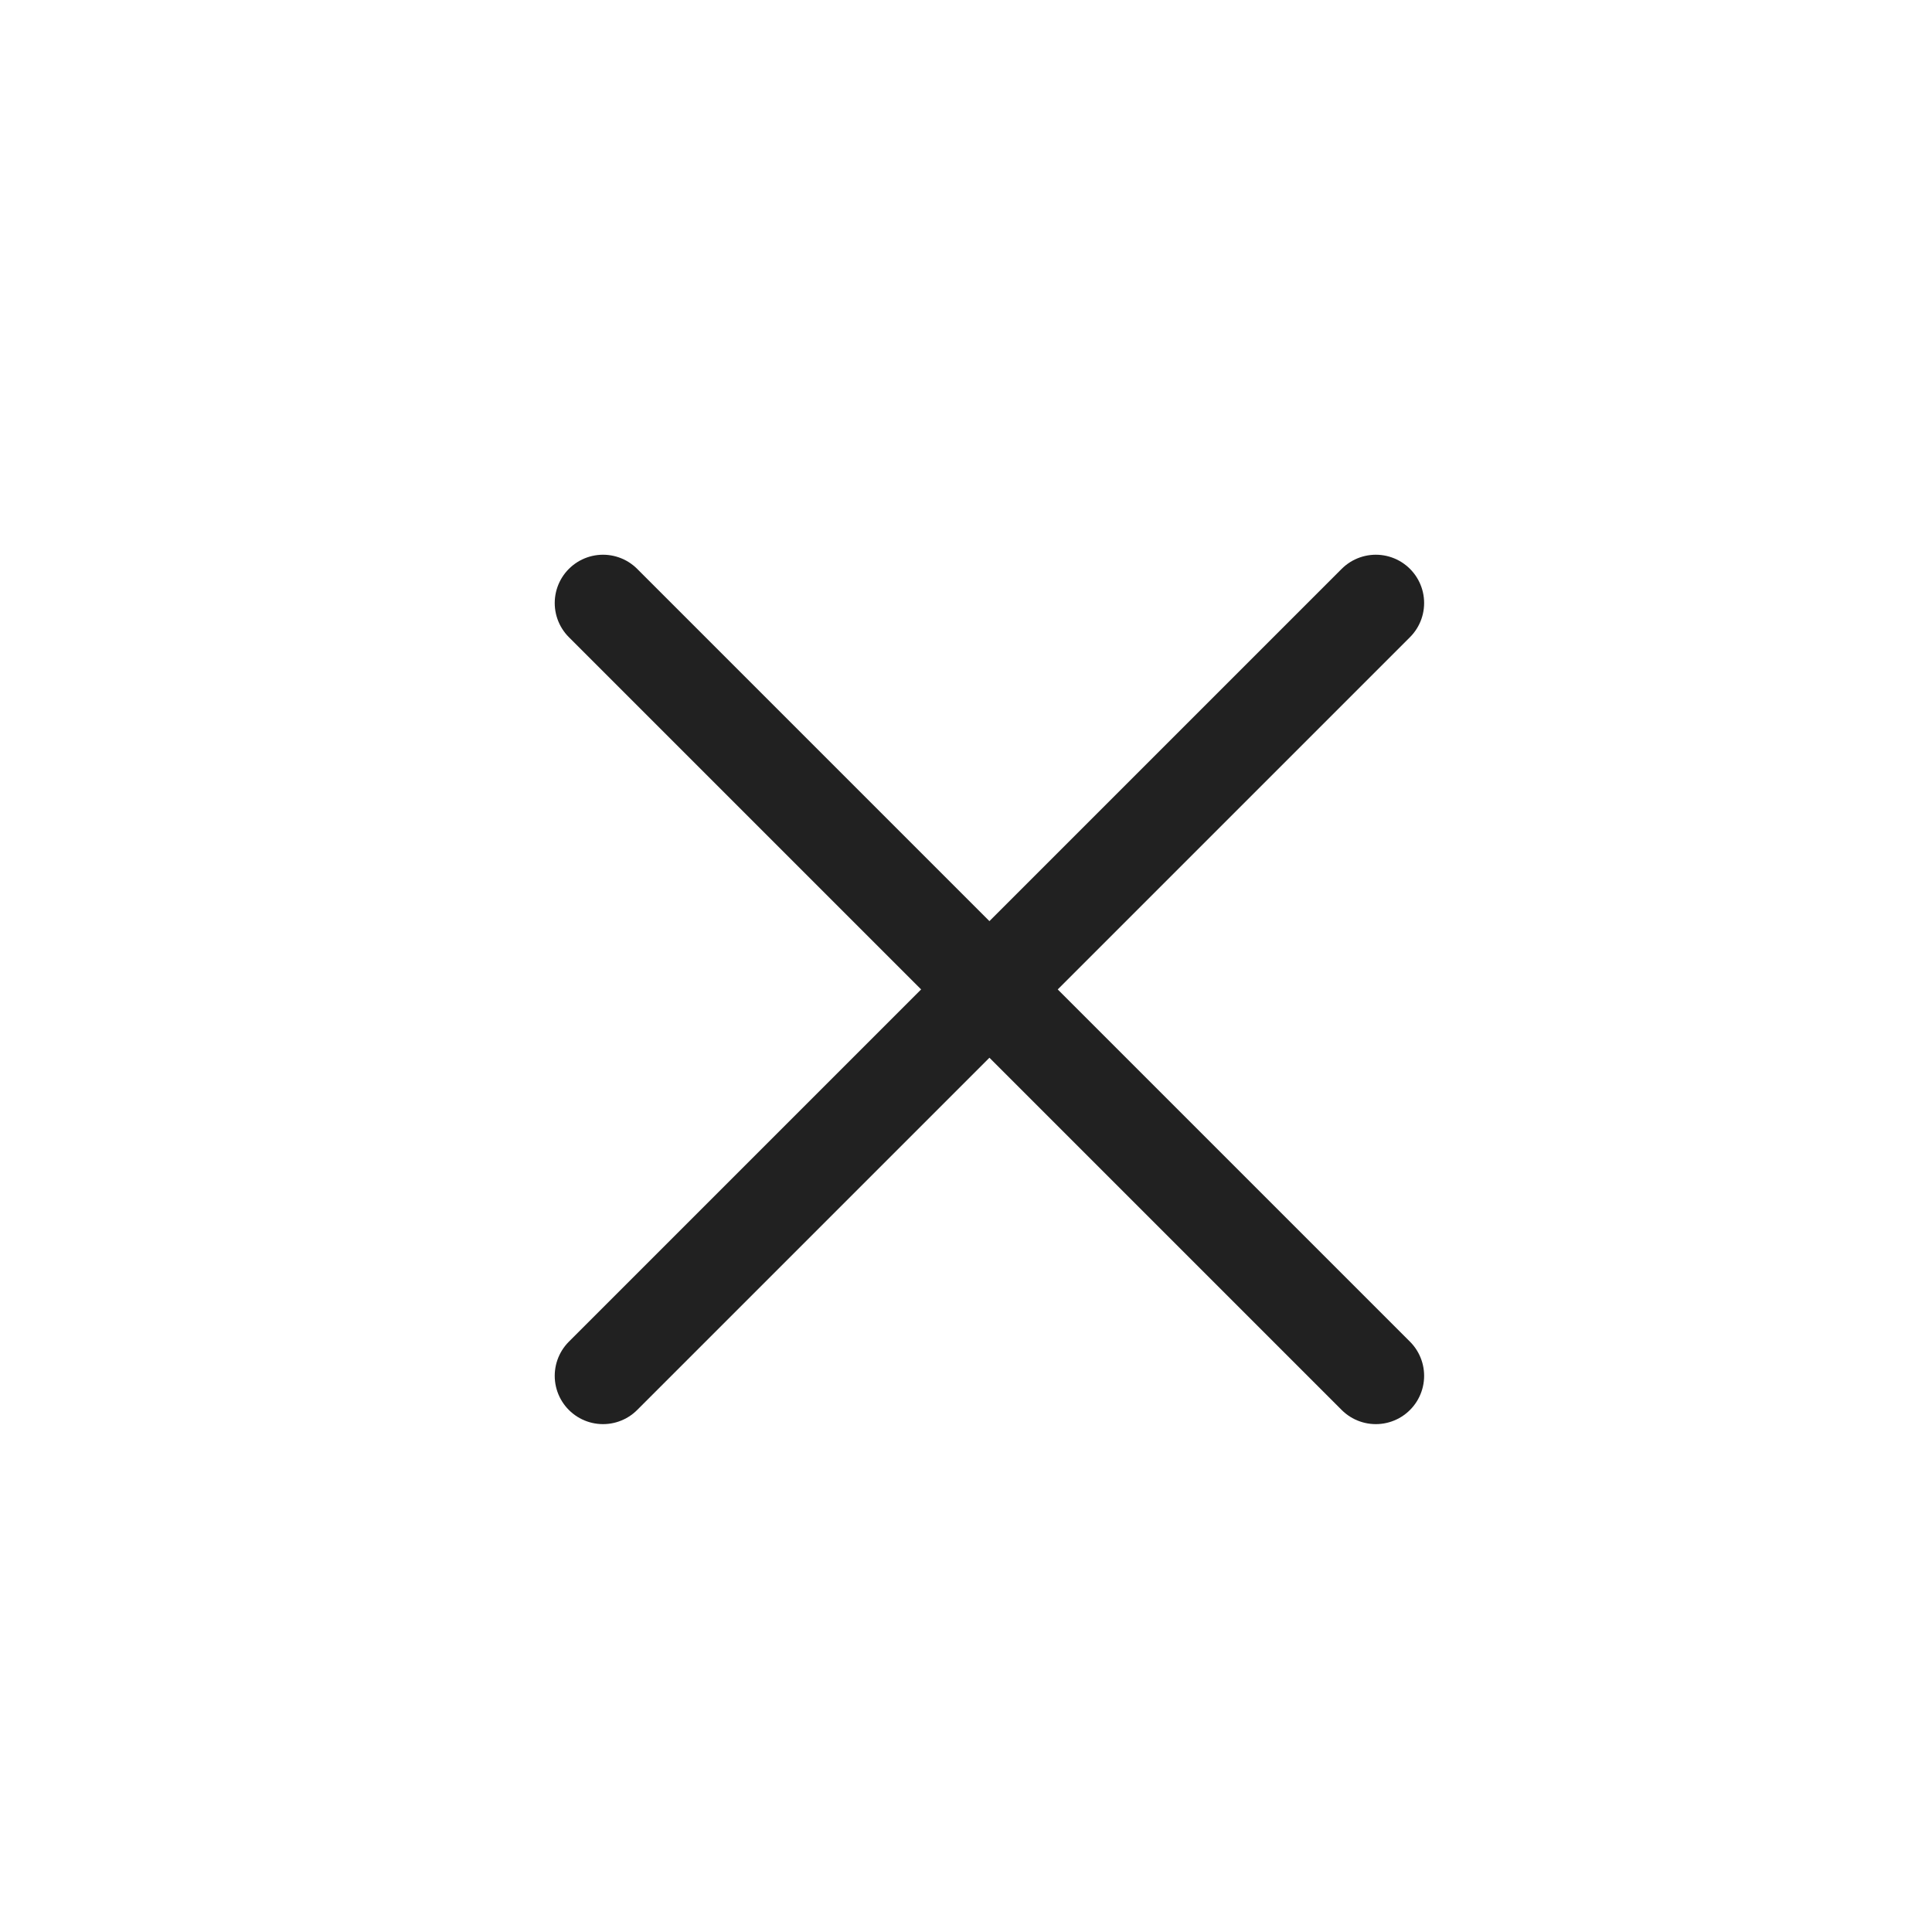
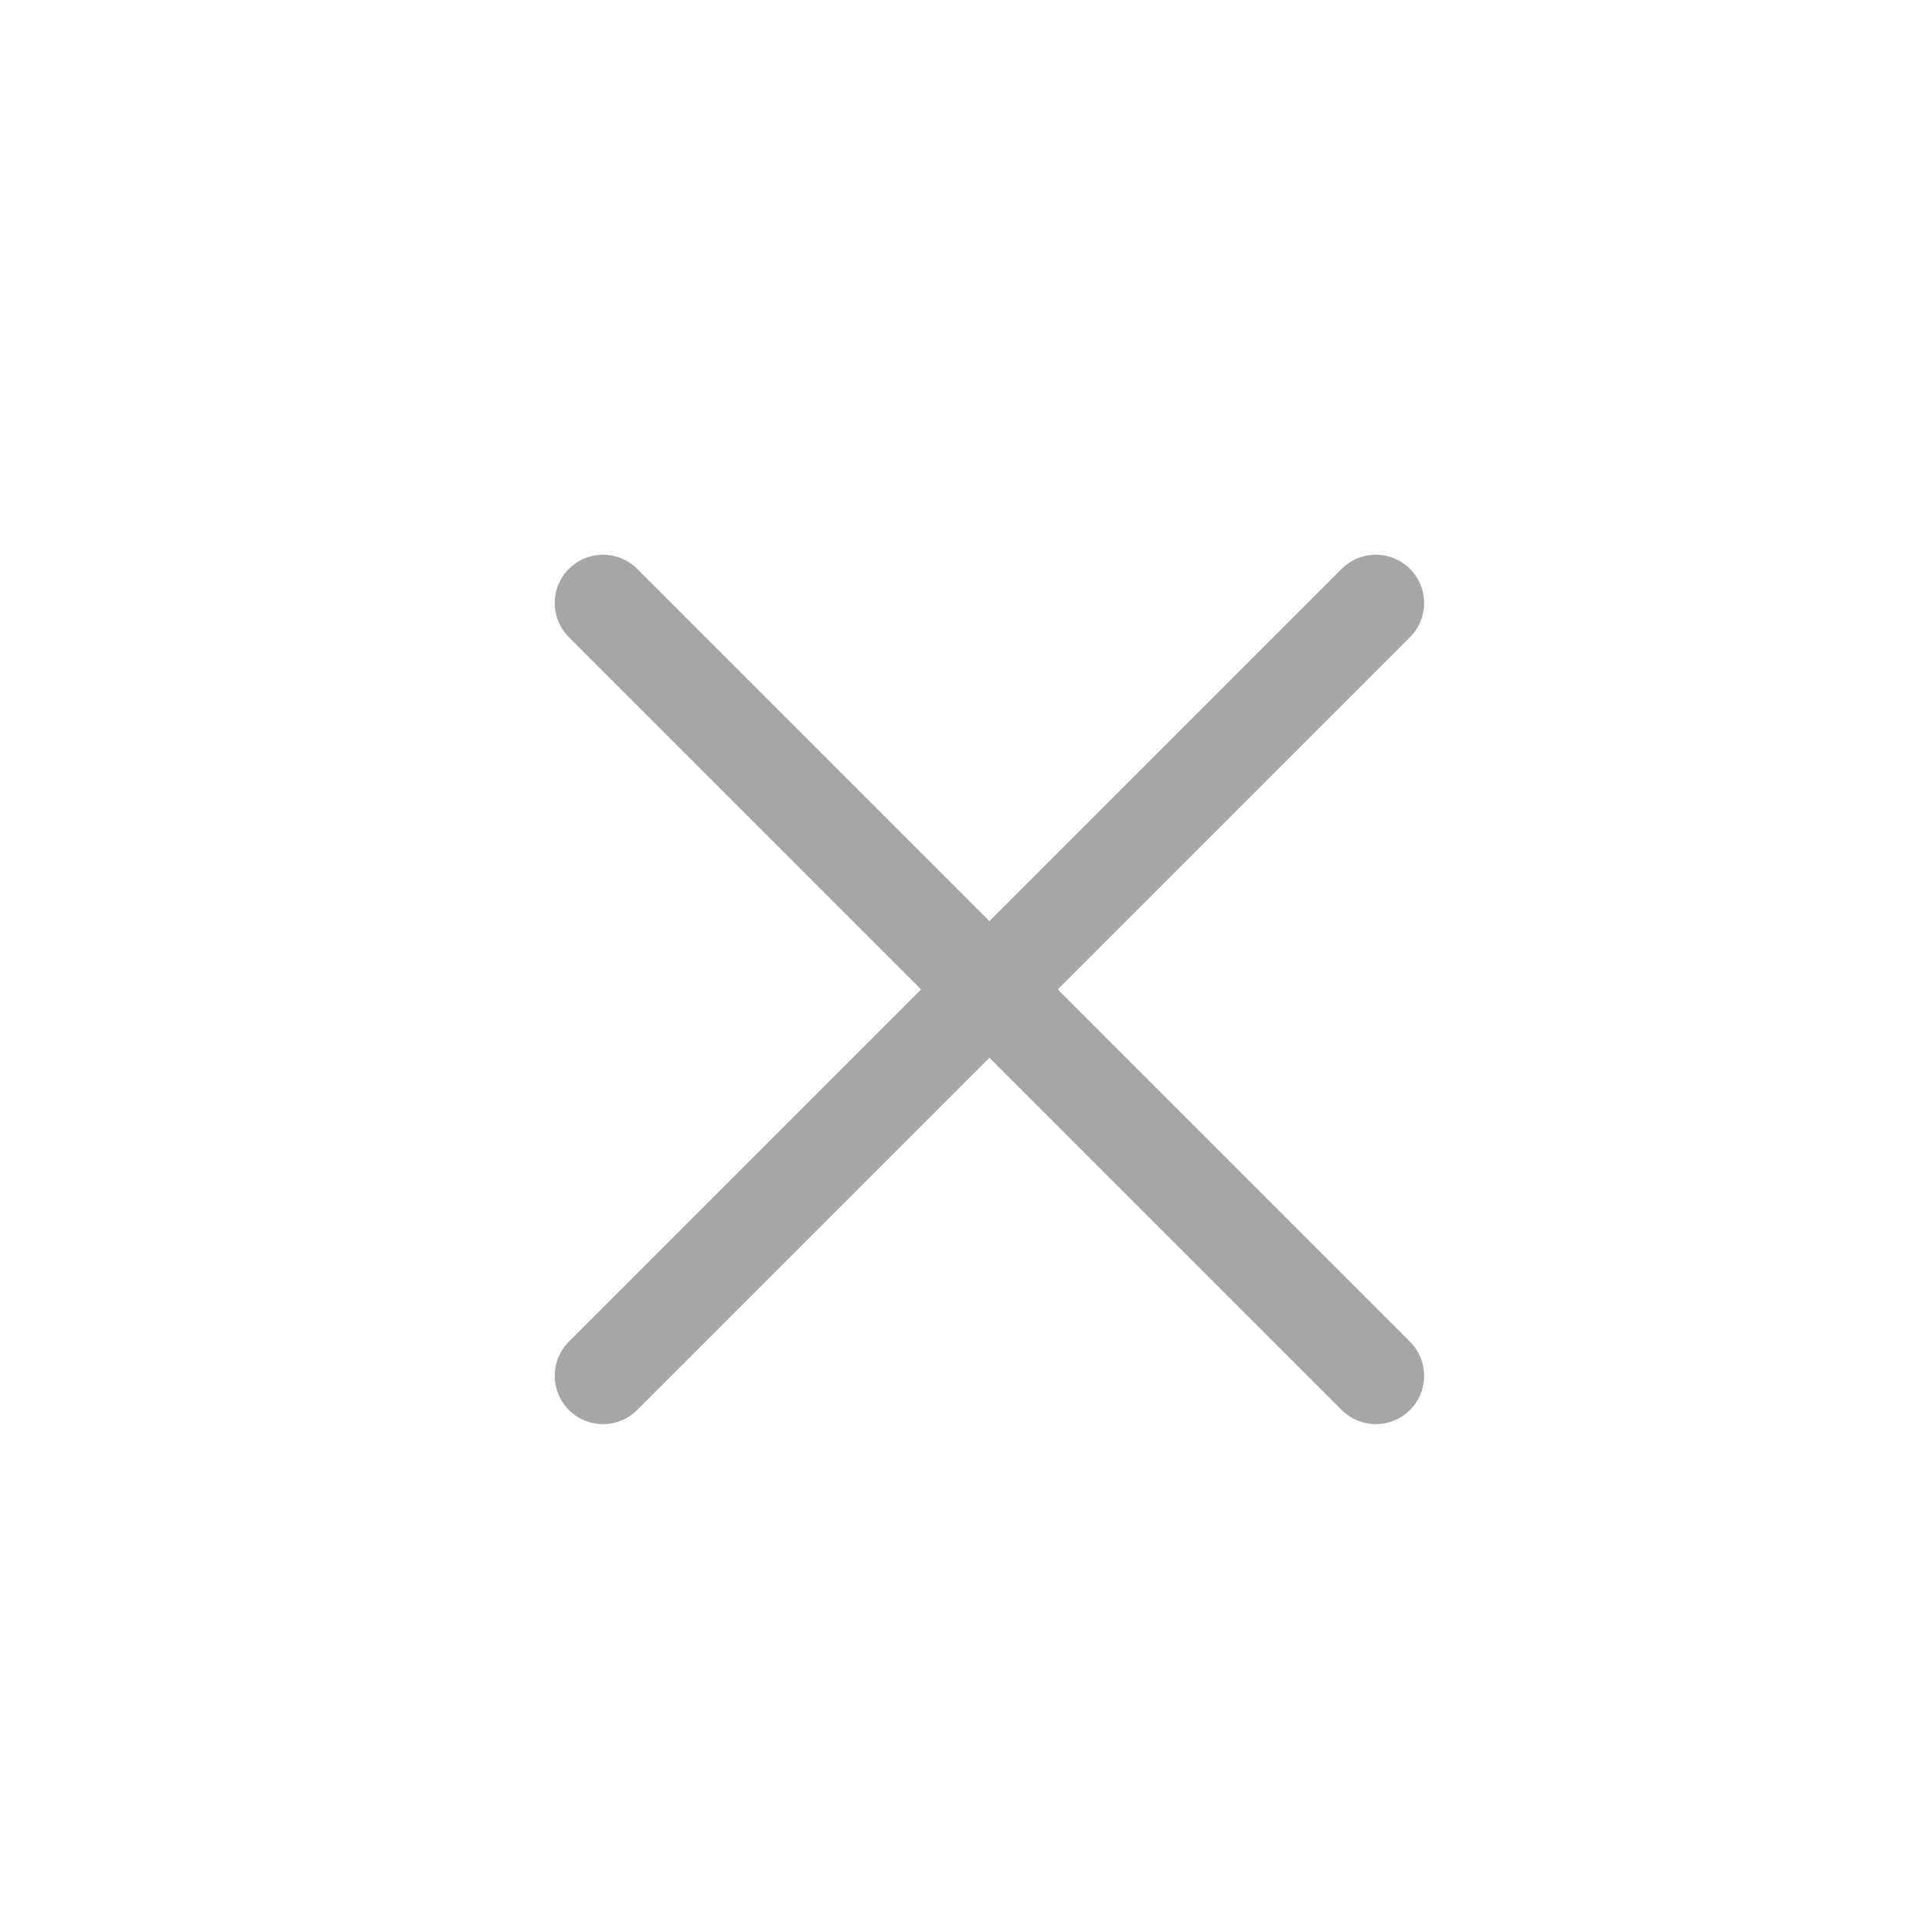
<svg xmlns="http://www.w3.org/2000/svg" width="40" height="40" viewBox="0 0 40 40" fill="none">
-   <path d="M12.485 28.485L28.485 12.485" stroke="#212121" stroke-width="2" stroke-linecap="round" />
-   <path d="M28.485 28.485L12.485 12.485" stroke="#212121" stroke-width="2" stroke-linecap="round" />
+   <g opacity="0.4">
+     <path d="M12.485 28.485L28.485 12.485" stroke="#212121" stroke-width="2" stroke-linecap="round" />
+     <path d="M28.485 28.485L12.485 12.485" stroke="#212121" stroke-width="2" stroke-linecap="round" />
+   </g>
</svg>
